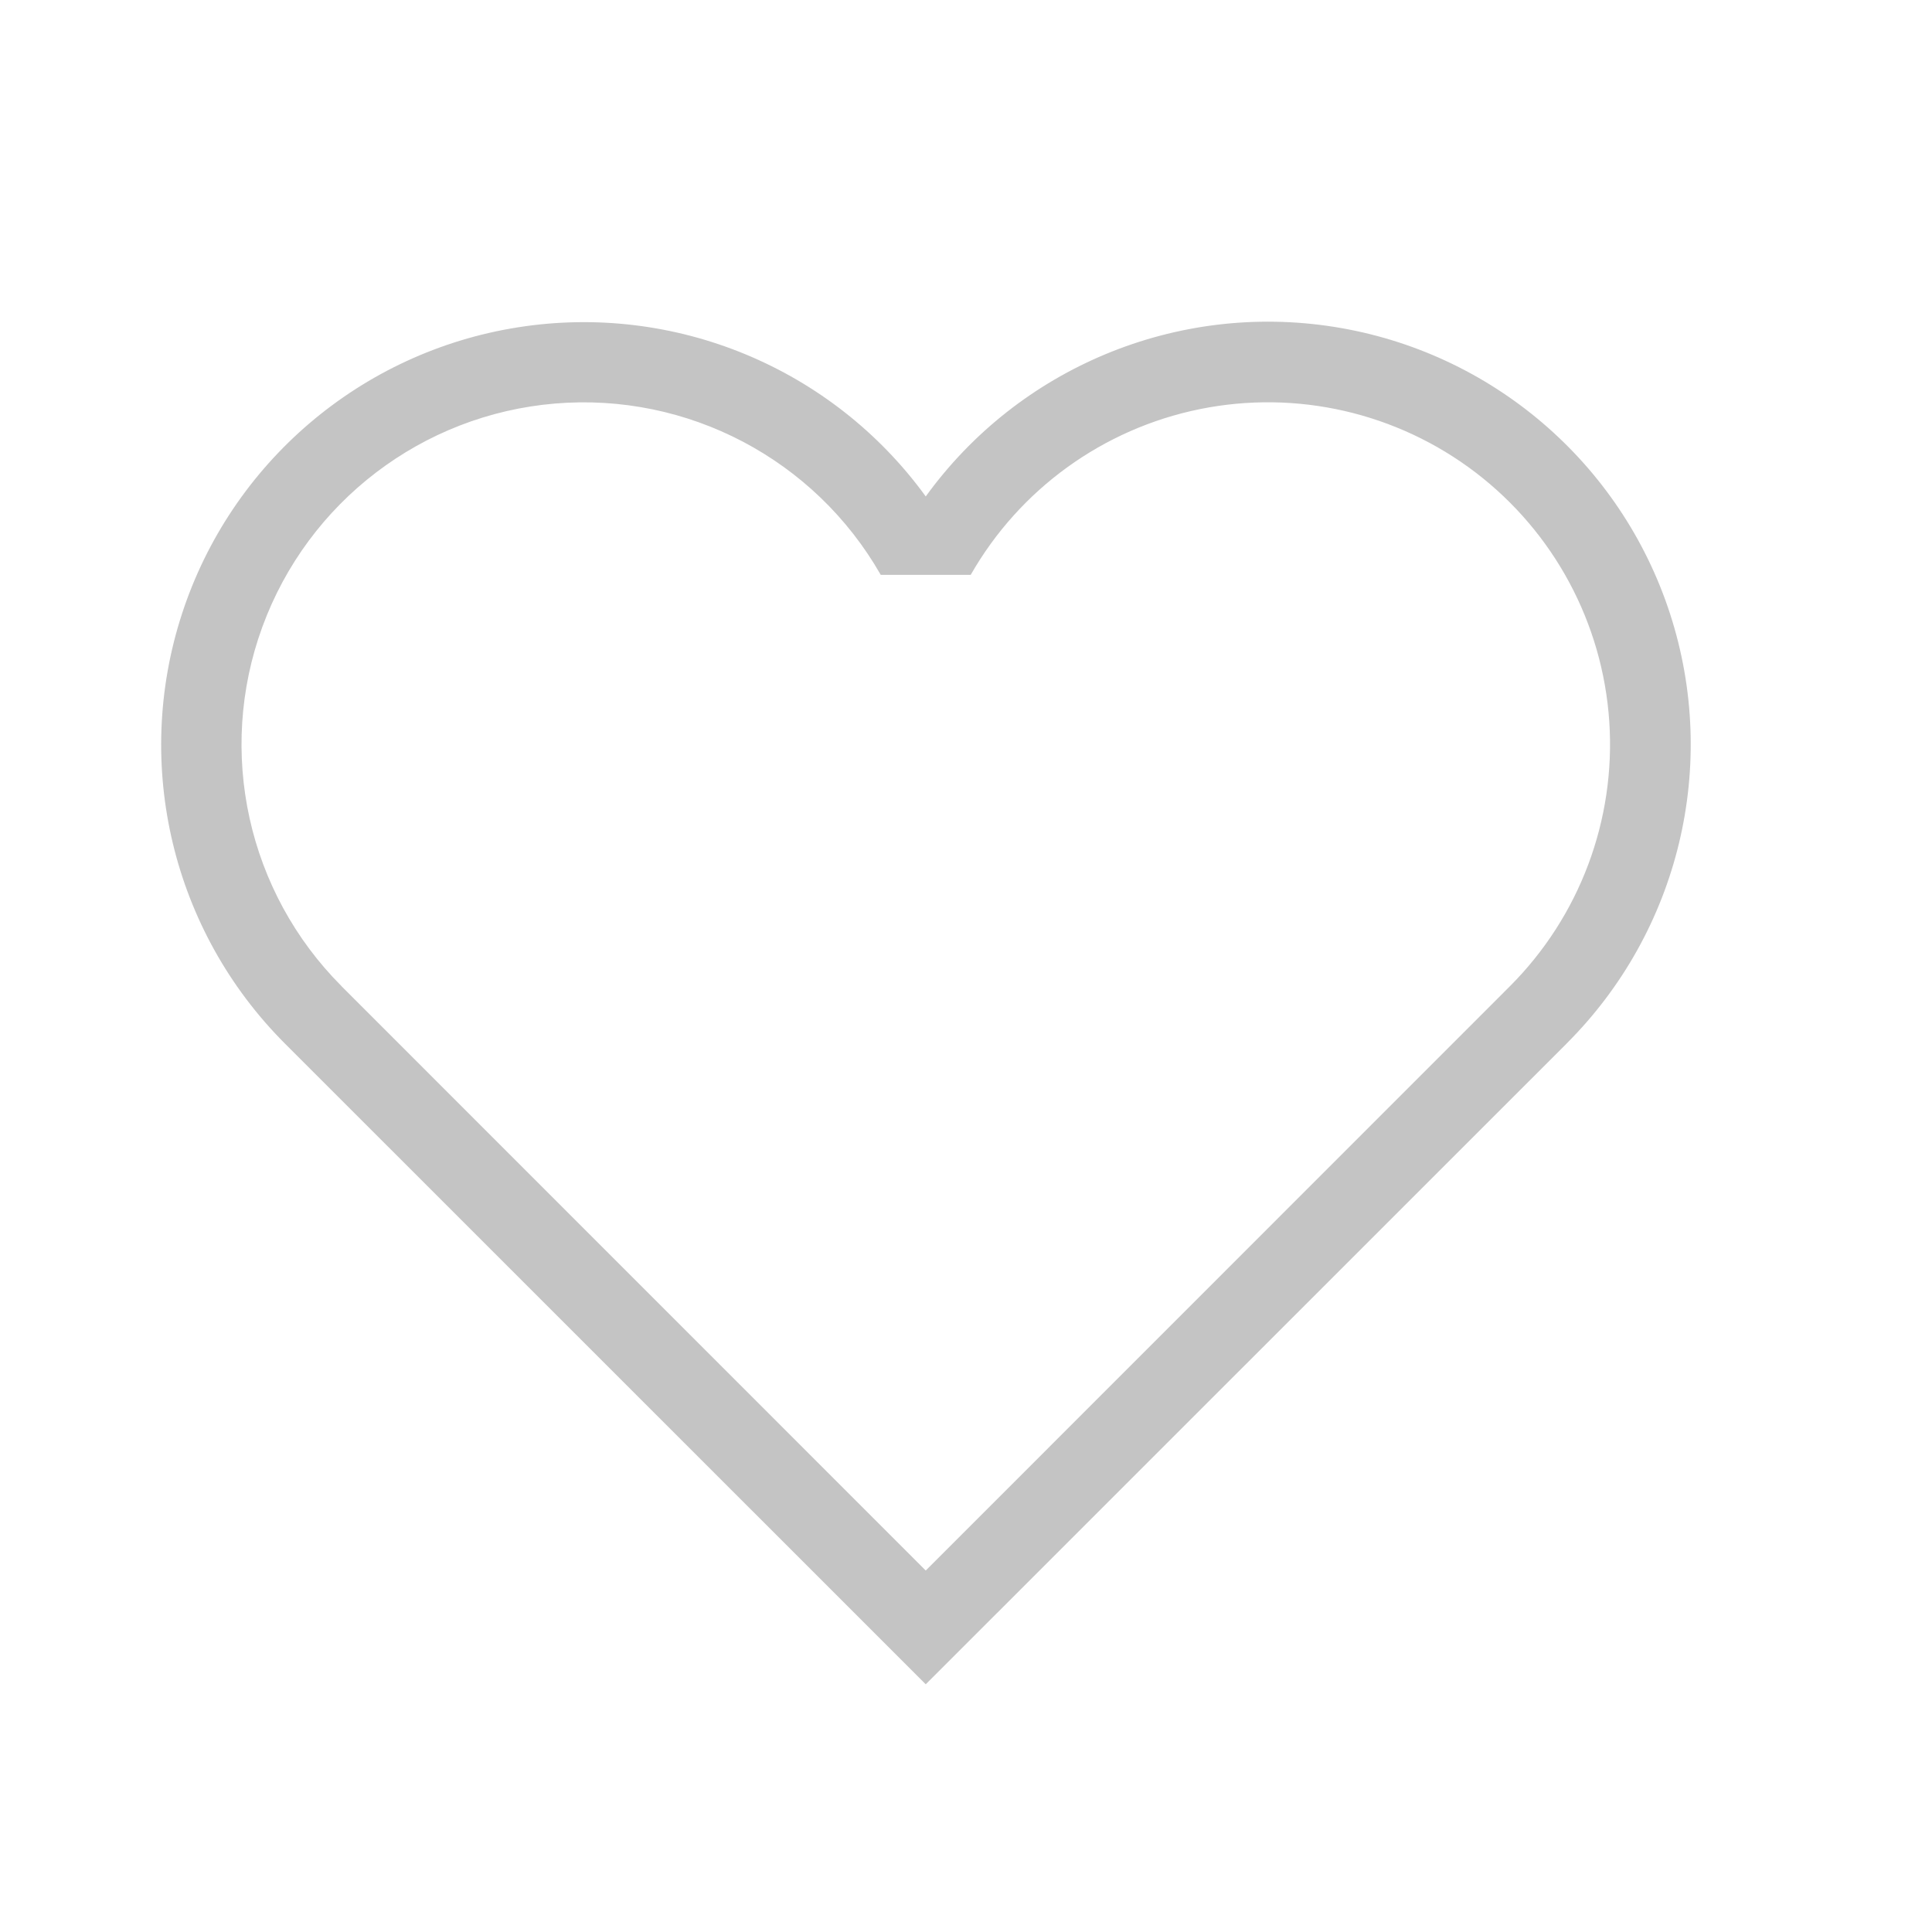
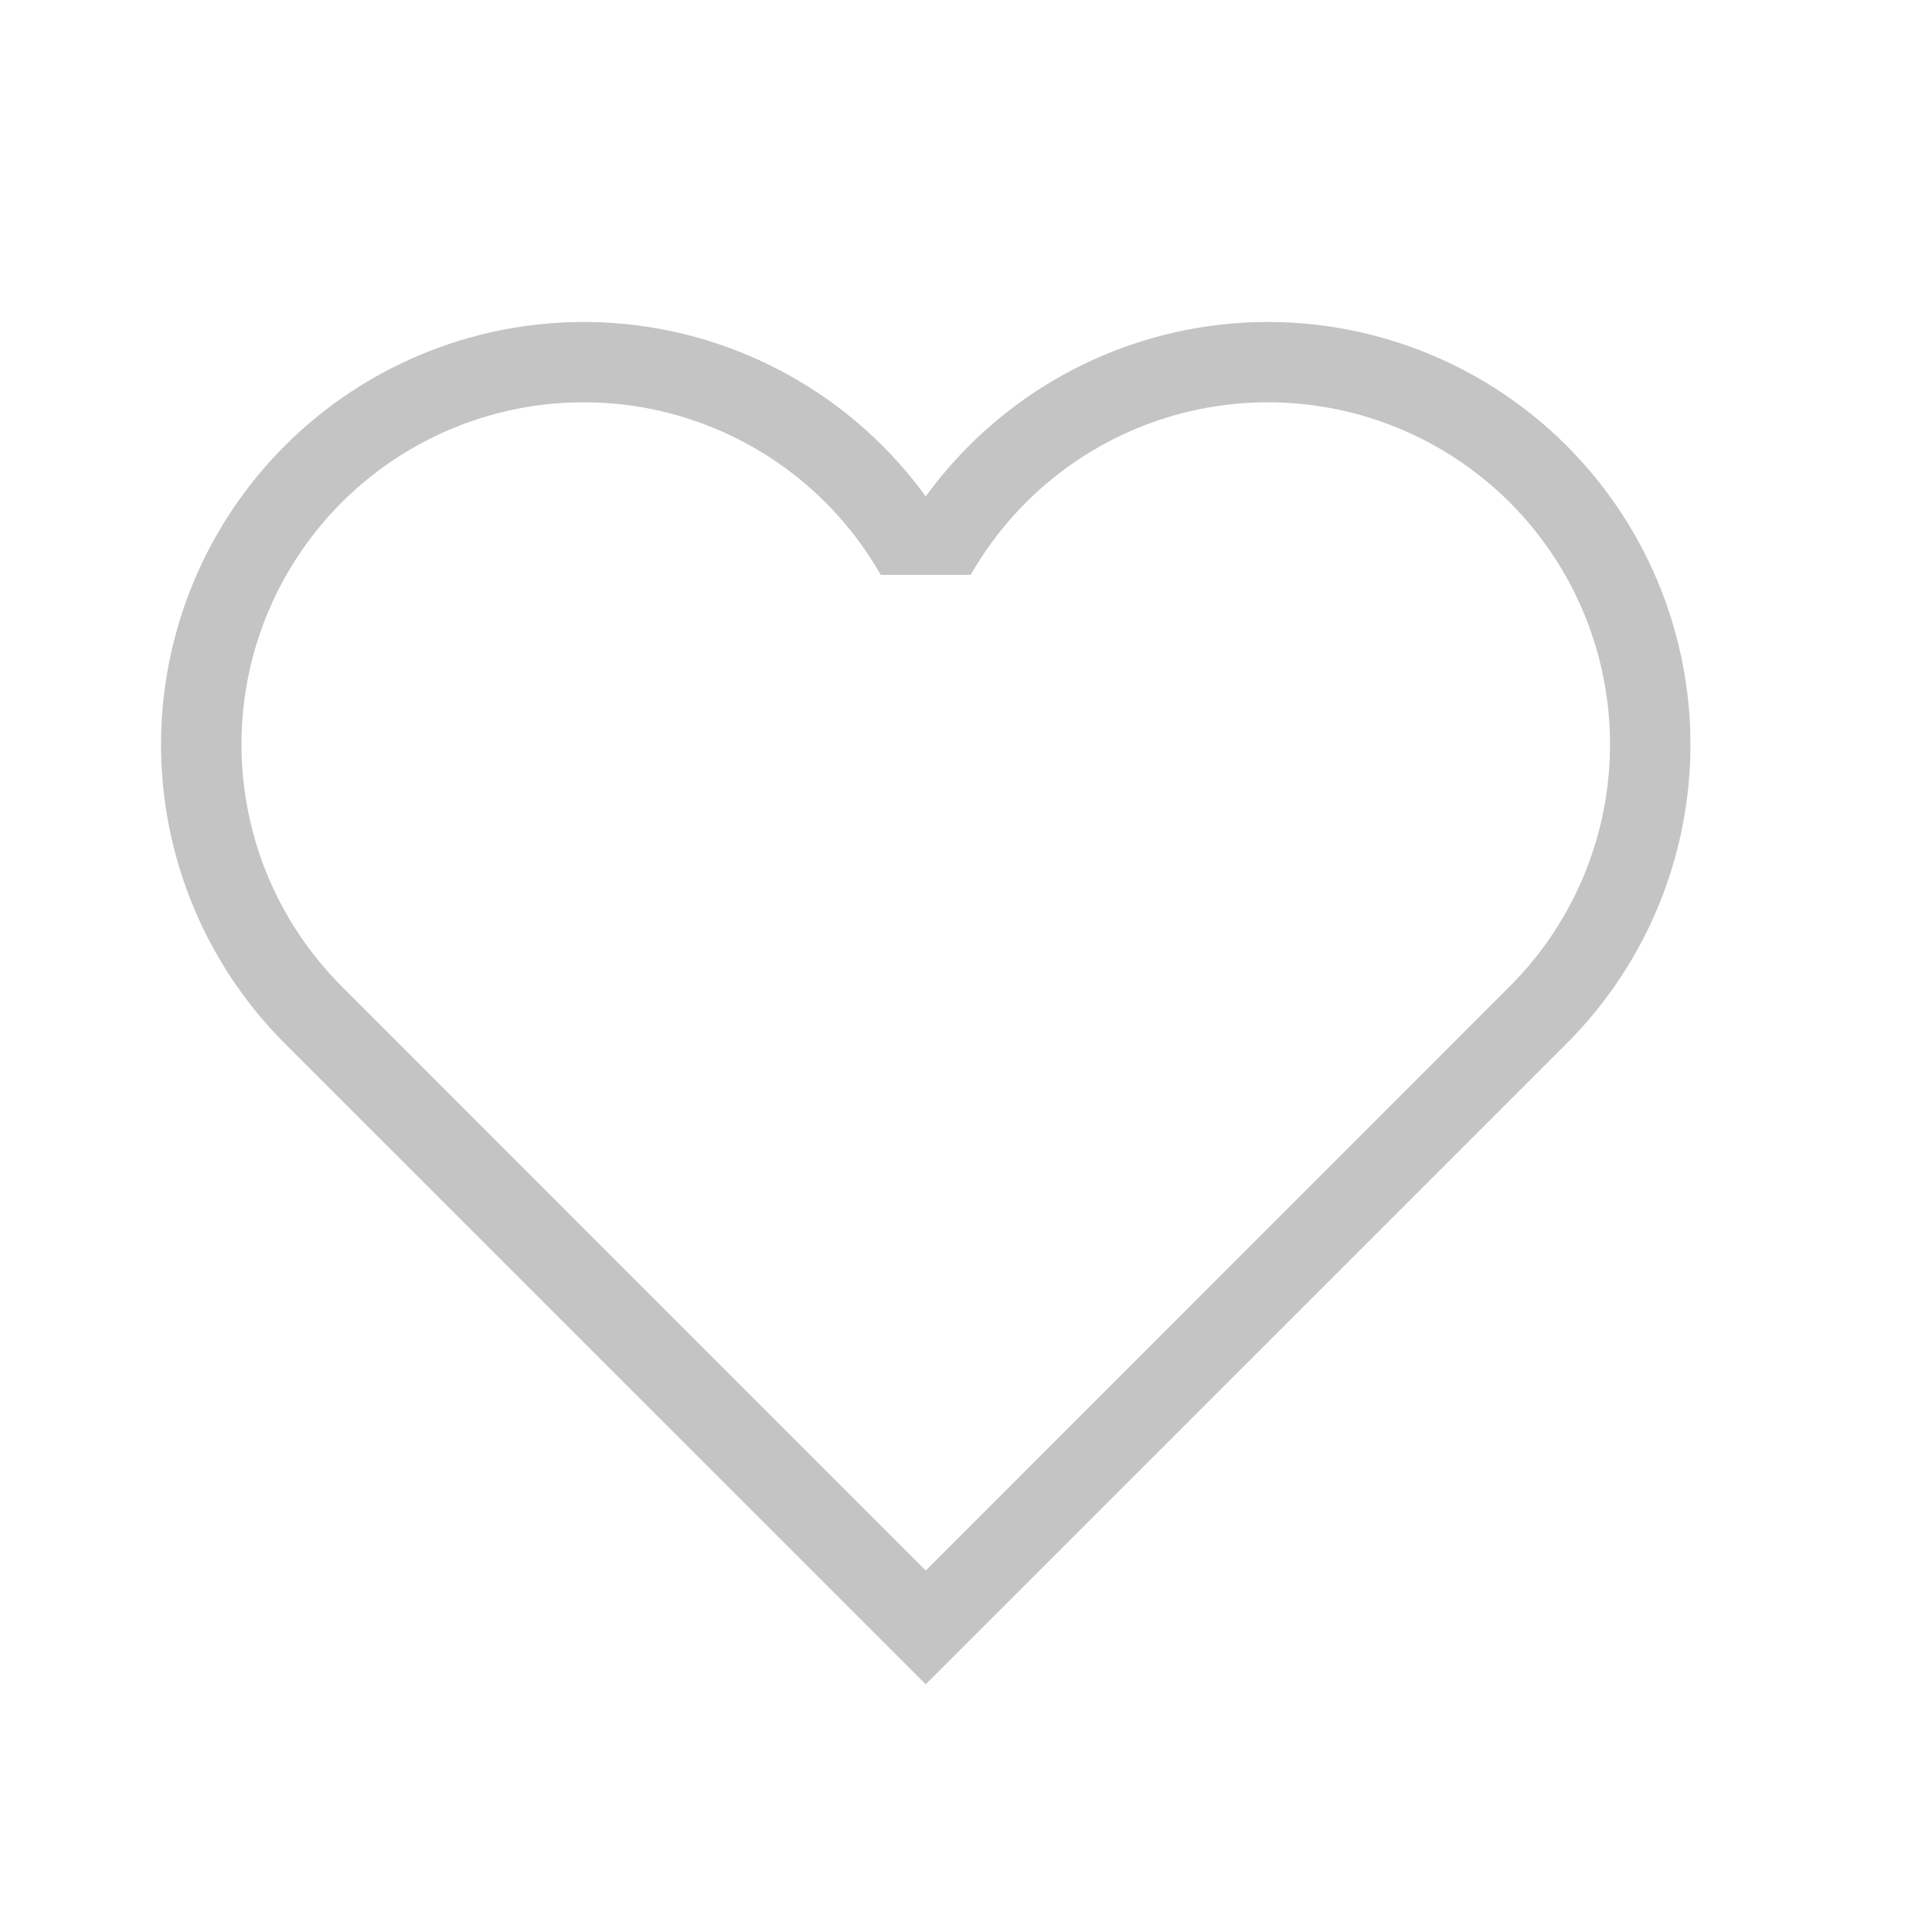
- <svg xmlns="http://www.w3.org/2000/svg" width="43" height="43" fill="none">
-   <path d="M7.604 21.951a7.614 7.614 0 1111.998-9.157h2.003a7.617 7.617 0 0111.234-2.28 7.615 7.615 0 01.765 11.438l-13 13.003-13-13.002v-.002zm27.265 1.273a9.407 9.407 0 10-14.265-12.175A9.406 9.406 0 106.339 23.224l14.265 14.263 14.265-14.262v-.001z" fill="#C4C4C4" />
+ <svg xmlns="http://www.w3.org/2000/svg" width="43" height="43" viewBox="0 0 43 43" fill="none">
+   <path d="M7.604 21.951C6.836 21.184 6.242 20.261 5.86 19.245C5.479 18.229 5.319 17.142 5.391 16.059C5.464 14.976 5.767 13.921 6.28 12.965C6.794 12.009 7.506 11.173 8.369 10.515C9.232 9.856 10.226 9.39 11.284 9.147C12.342 8.904 13.439 8.89 14.503 9.105C15.567 9.321 16.572 9.762 17.452 10.398C18.331 11.035 19.064 11.851 19.602 12.794H21.605C22.143 11.851 22.877 11.035 23.756 10.398C24.636 9.762 25.641 9.321 26.705 9.105C27.769 8.89 28.866 8.904 29.924 9.147C30.982 9.39 31.976 9.856 32.839 10.515C33.702 11.173 34.414 12.009 34.928 12.965C35.441 13.921 35.744 14.976 35.817 16.059C35.889 17.142 35.73 18.229 35.348 19.245C34.966 20.261 34.372 21.184 33.604 21.951L20.604 34.955L7.604 21.953V21.951ZM34.869 23.224C35.787 22.306 36.505 21.208 36.977 20C37.45 18.791 37.668 17.498 37.617 16.201C37.566 14.905 37.246 13.633 36.68 12.465C36.113 11.298 35.311 10.26 34.324 9.418C33.337 8.575 32.186 7.946 30.944 7.57C29.702 7.194 28.396 7.079 27.107 7.232C25.819 7.385 24.576 7.804 23.456 8.461C22.337 9.117 21.366 9.999 20.604 11.049C19.842 9.999 18.871 9.117 17.752 8.461C16.633 7.804 15.39 7.385 14.101 7.232C12.812 7.079 11.506 7.194 10.264 7.57C9.022 7.946 7.871 8.575 6.884 9.418C5.897 10.26 5.095 11.298 4.528 12.465C3.962 13.633 3.643 14.905 3.591 16.201C3.54 17.498 3.758 18.791 4.231 20C4.703 21.208 5.421 22.306 6.339 23.224L20.604 37.487L34.869 23.225V23.224Z" fill="#C4C4C4" />
</svg>
